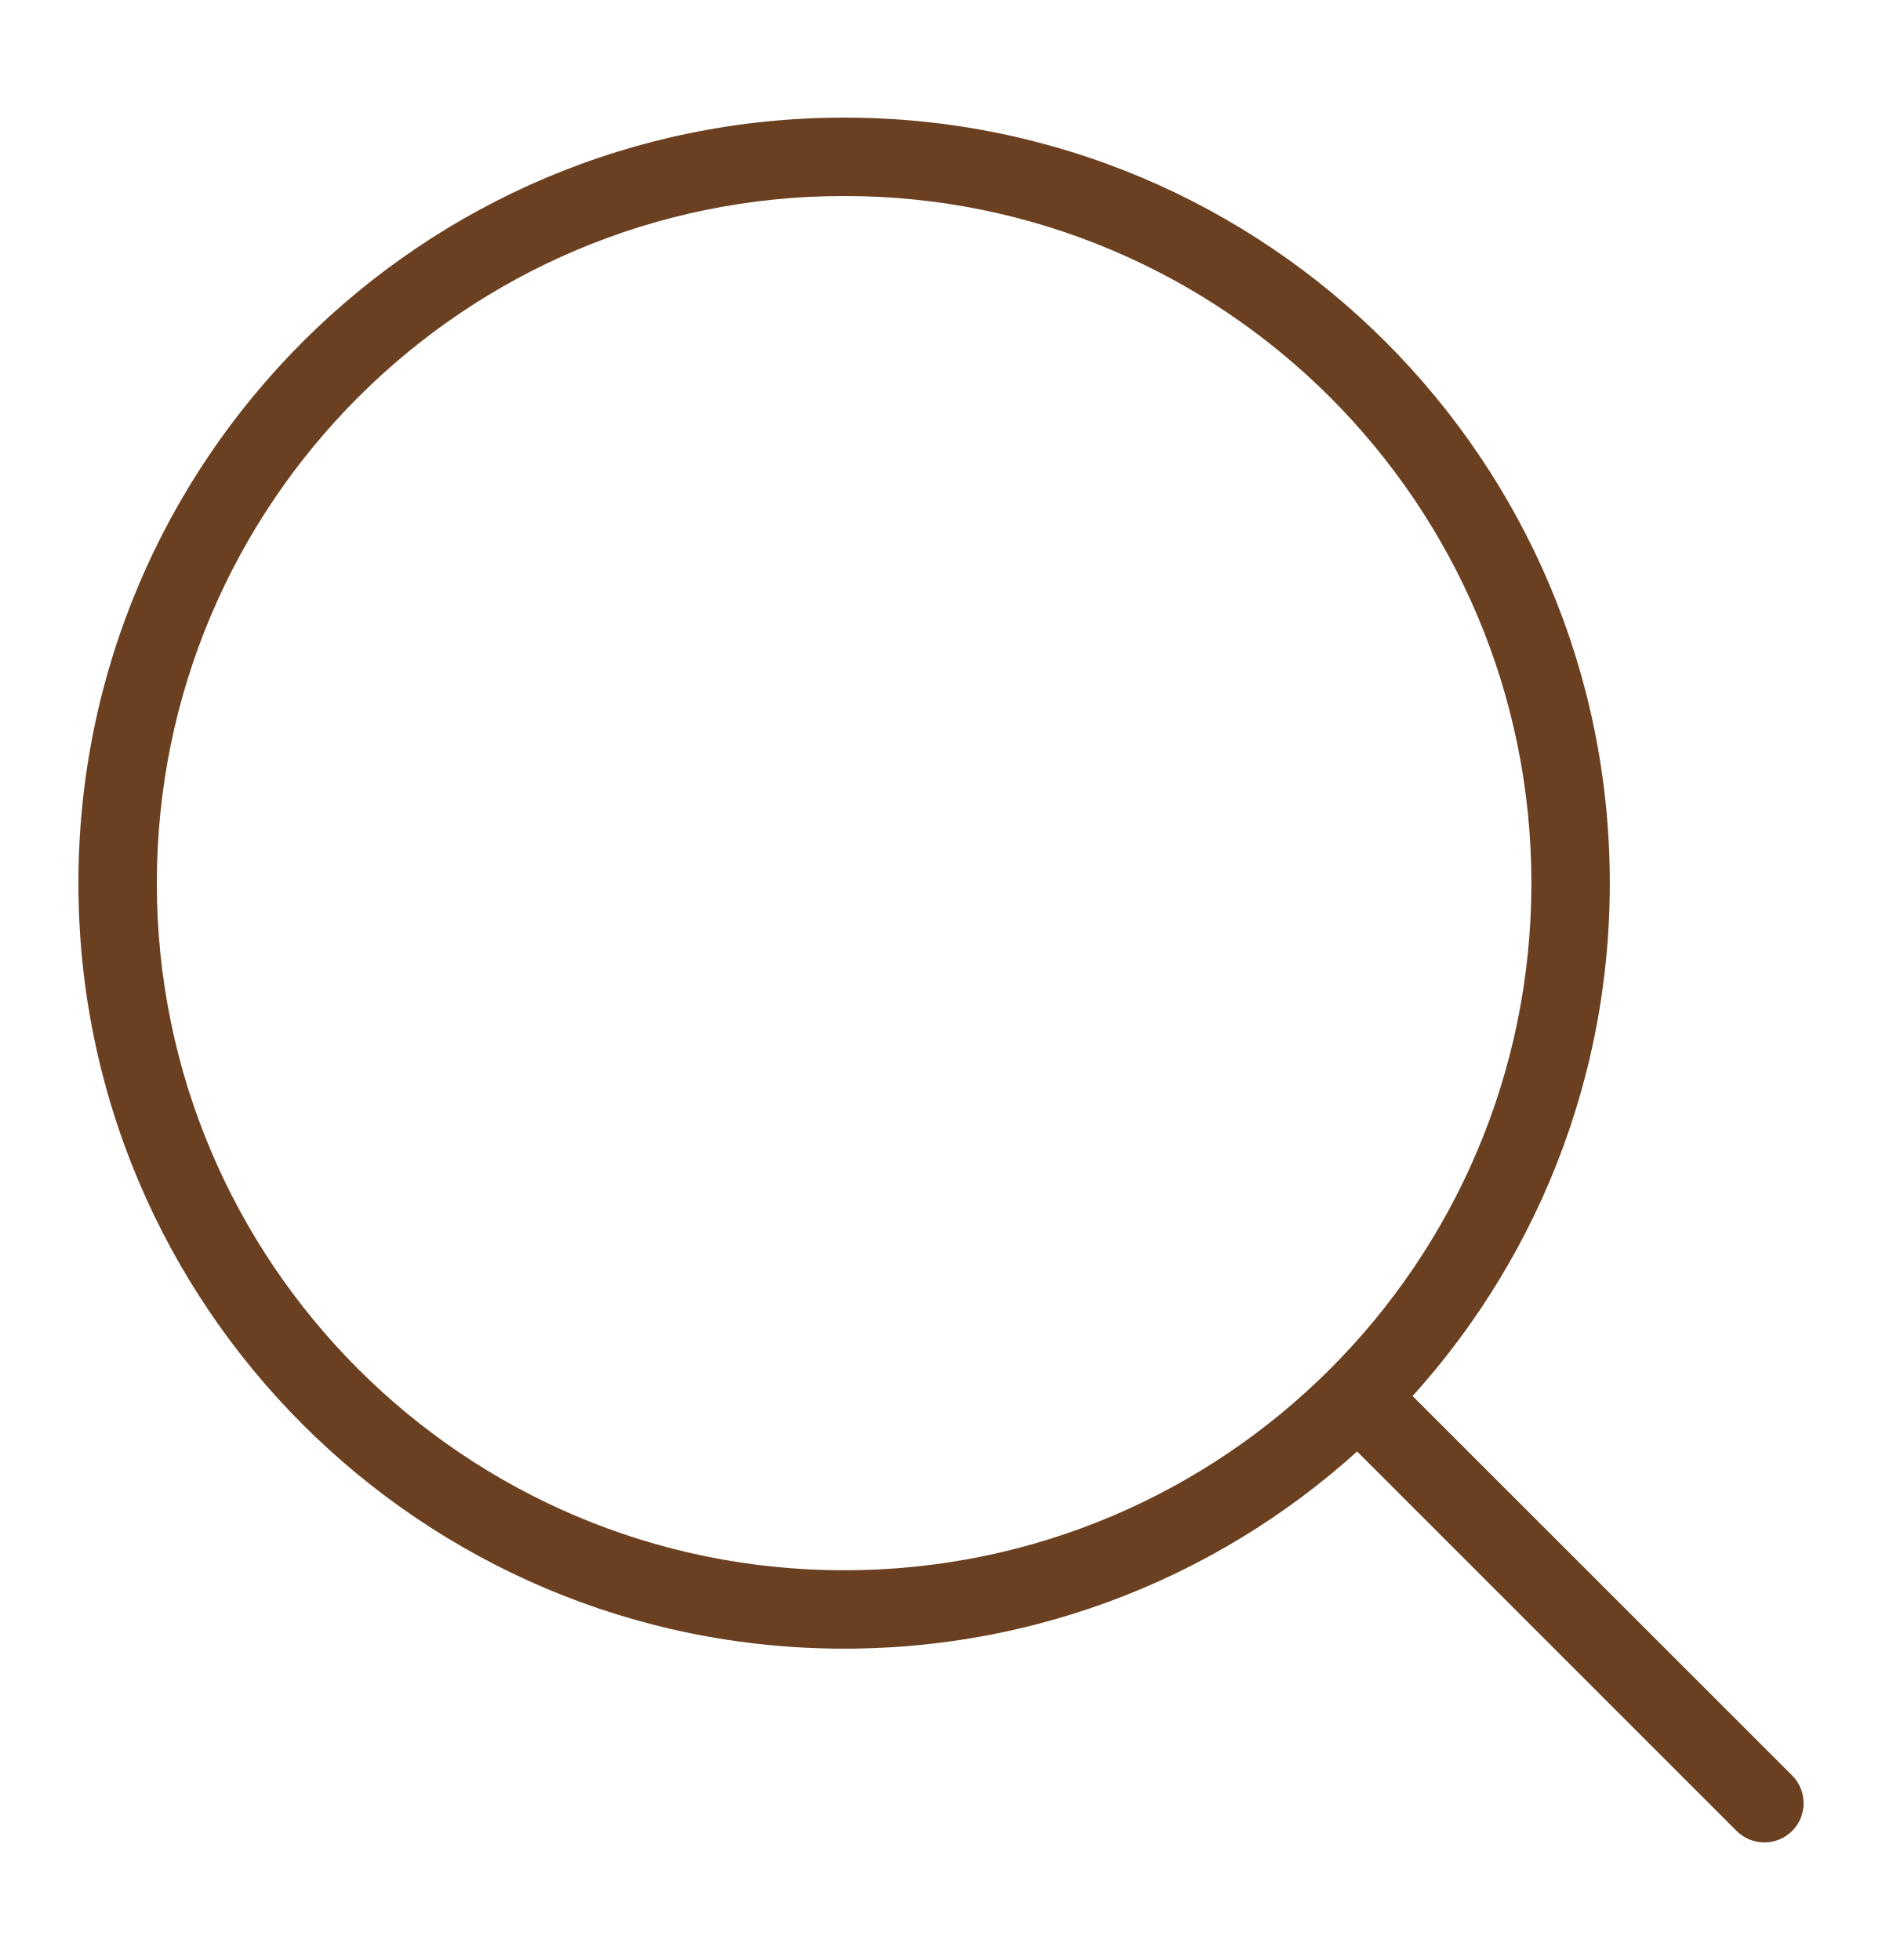
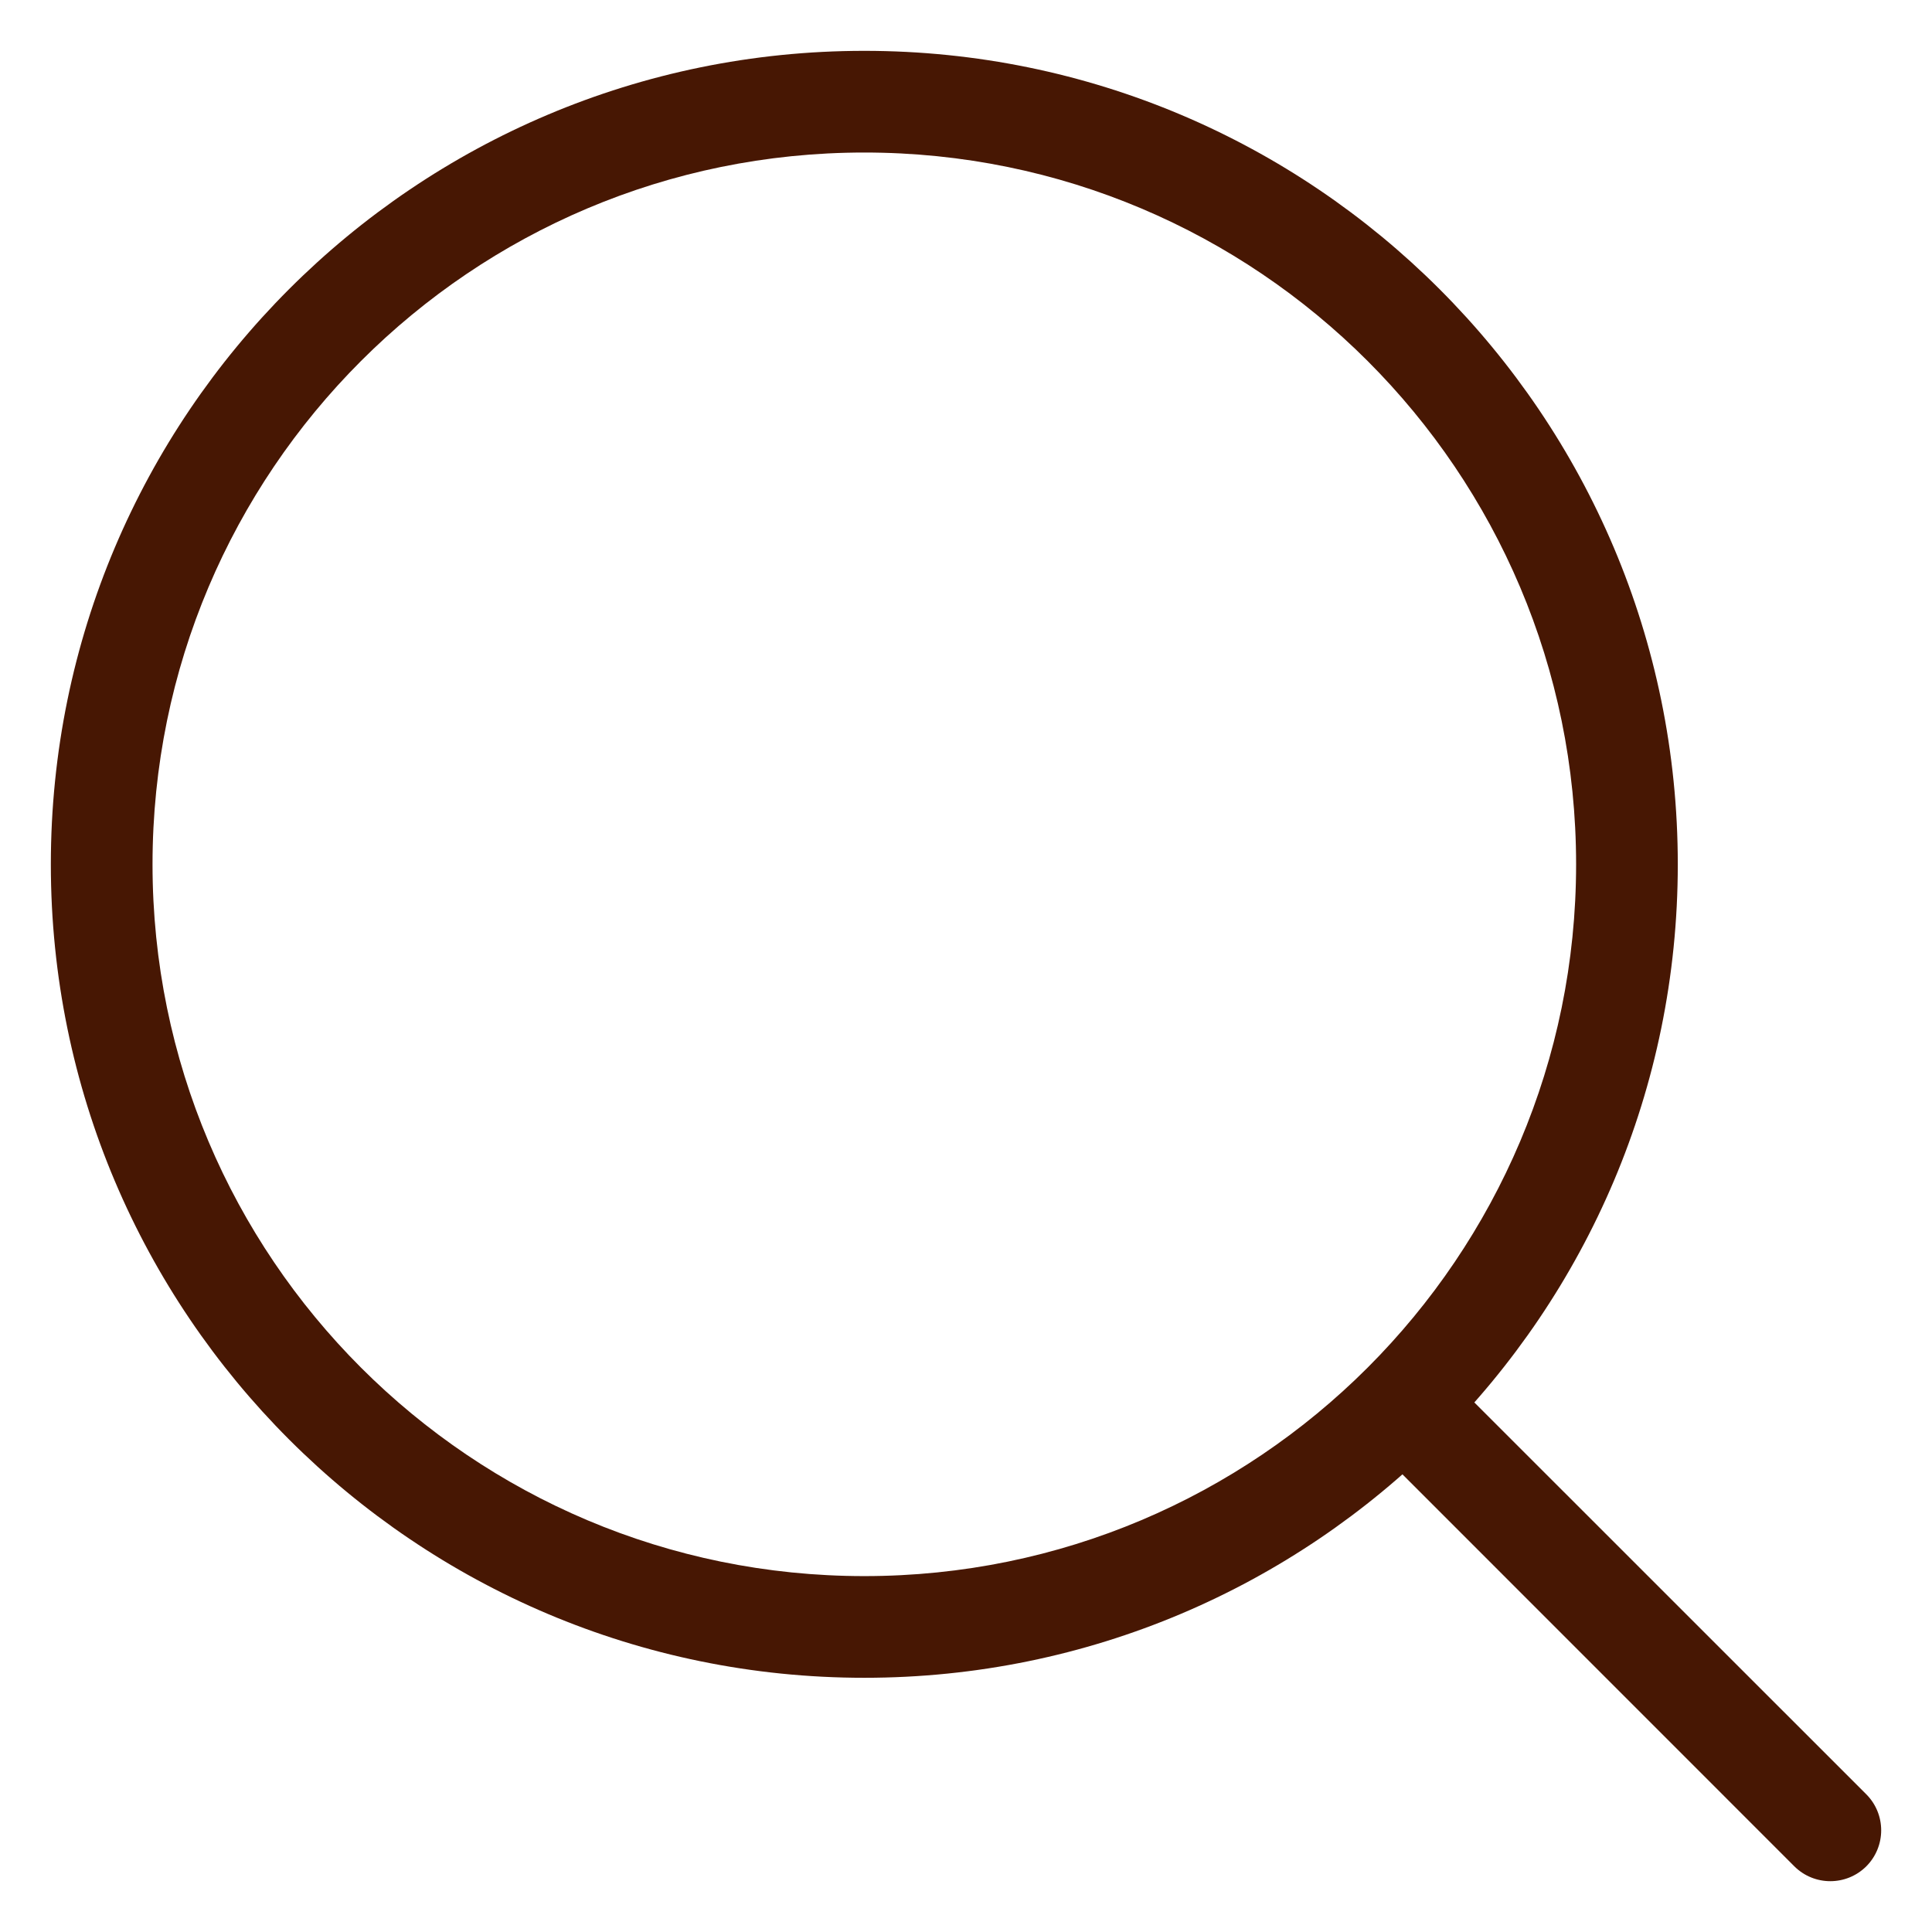
- <svg xmlns="http://www.w3.org/2000/svg" width="24" height="25" viewBox="0 0 24 25" fill="none">
-   <path d="M22.146 23.354C22.342 23.549 22.658 23.549 22.854 23.354C23.049 23.158 23.049 22.842 22.854 22.646L22.146 23.354ZM19.529 11.265C19.529 16.105 15.605 20.029 10.765 20.029V21.029C16.158 21.029 20.529 16.658 20.529 11.265H19.529ZM10.765 20.029C5.924 20.029 2 16.105 2 11.265H1C1 16.658 5.372 21.029 10.765 21.029V20.029ZM2 11.265C2 6.424 5.924 2.5 10.765 2.5V1.5C5.372 1.5 1 5.872 1 11.265H2ZM10.765 2.5C15.605 2.5 19.529 6.424 19.529 11.265H20.529C20.529 5.872 16.158 1.5 10.765 1.5V2.5ZM22.854 22.646L17.681 17.474L16.974 18.181L22.146 23.354L22.854 22.646Z" fill="#6B4020" />
+ <svg xmlns="http://www.w3.org/2000/svg" width="19" height="19" viewBox="0 0 19 19" fill="none">
+   <path d="M17.646 18.354C17.842 18.549 18.158 18.549 18.354 18.354C18.549 18.158 18.549 17.842 18.354 17.646L17.646 18.354ZM15.5 8.5C15.5 12.366 12.366 15.5 8.5 15.5V16.5C12.918 16.5 16.5 12.918 16.5 8.5H15.5ZM8.5 15.5C4.634 15.5 1.5 12.366 1.5 8.5H0.5C0.5 12.918 4.082 16.5 8.5 16.5V15.5ZM1.5 8.5C1.5 4.634 4.634 1.5 8.5 1.5V0.5C4.082 0.5 0.5 4.082 0.5 8.5H1.5ZM8.5 1.5C12.366 1.5 15.5 4.634 15.5 8.5H16.5C16.5 4.082 12.918 0.5 8.5 0.5V1.5ZM18.354 17.646L14.166 13.459L13.459 14.166L17.646 18.354L18.354 17.646Z" fill="#471703" />
</svg>
